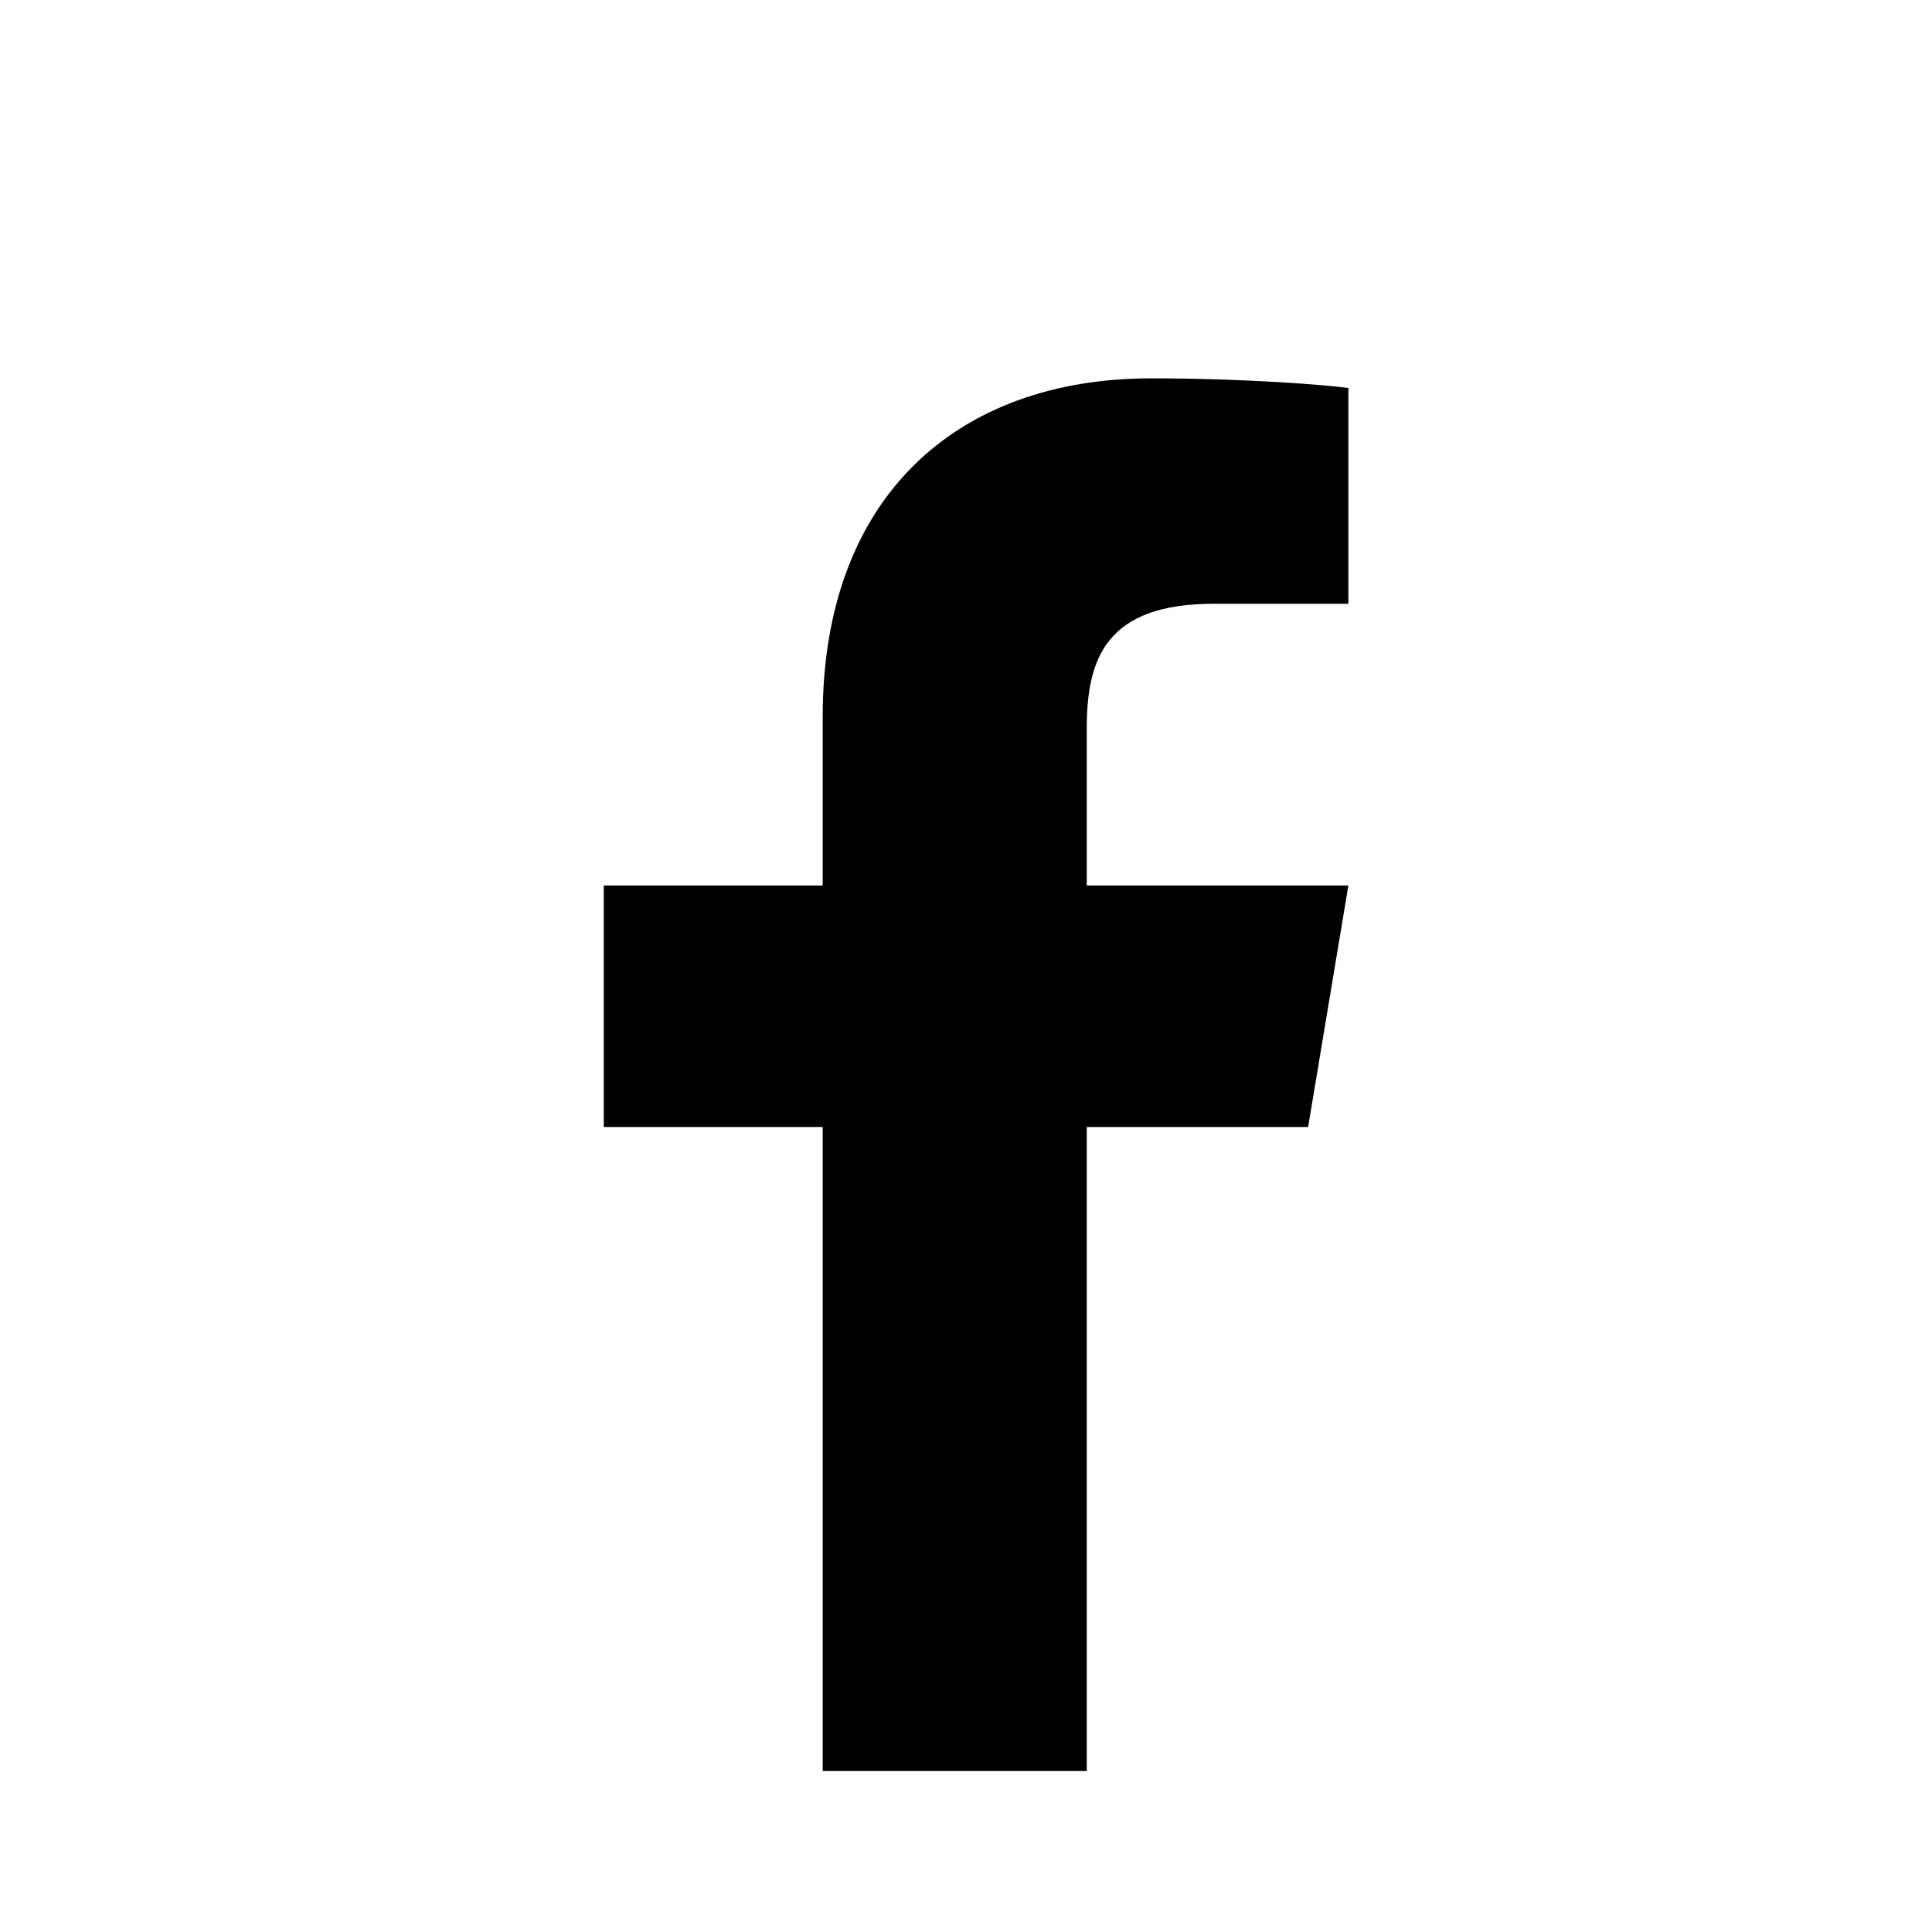
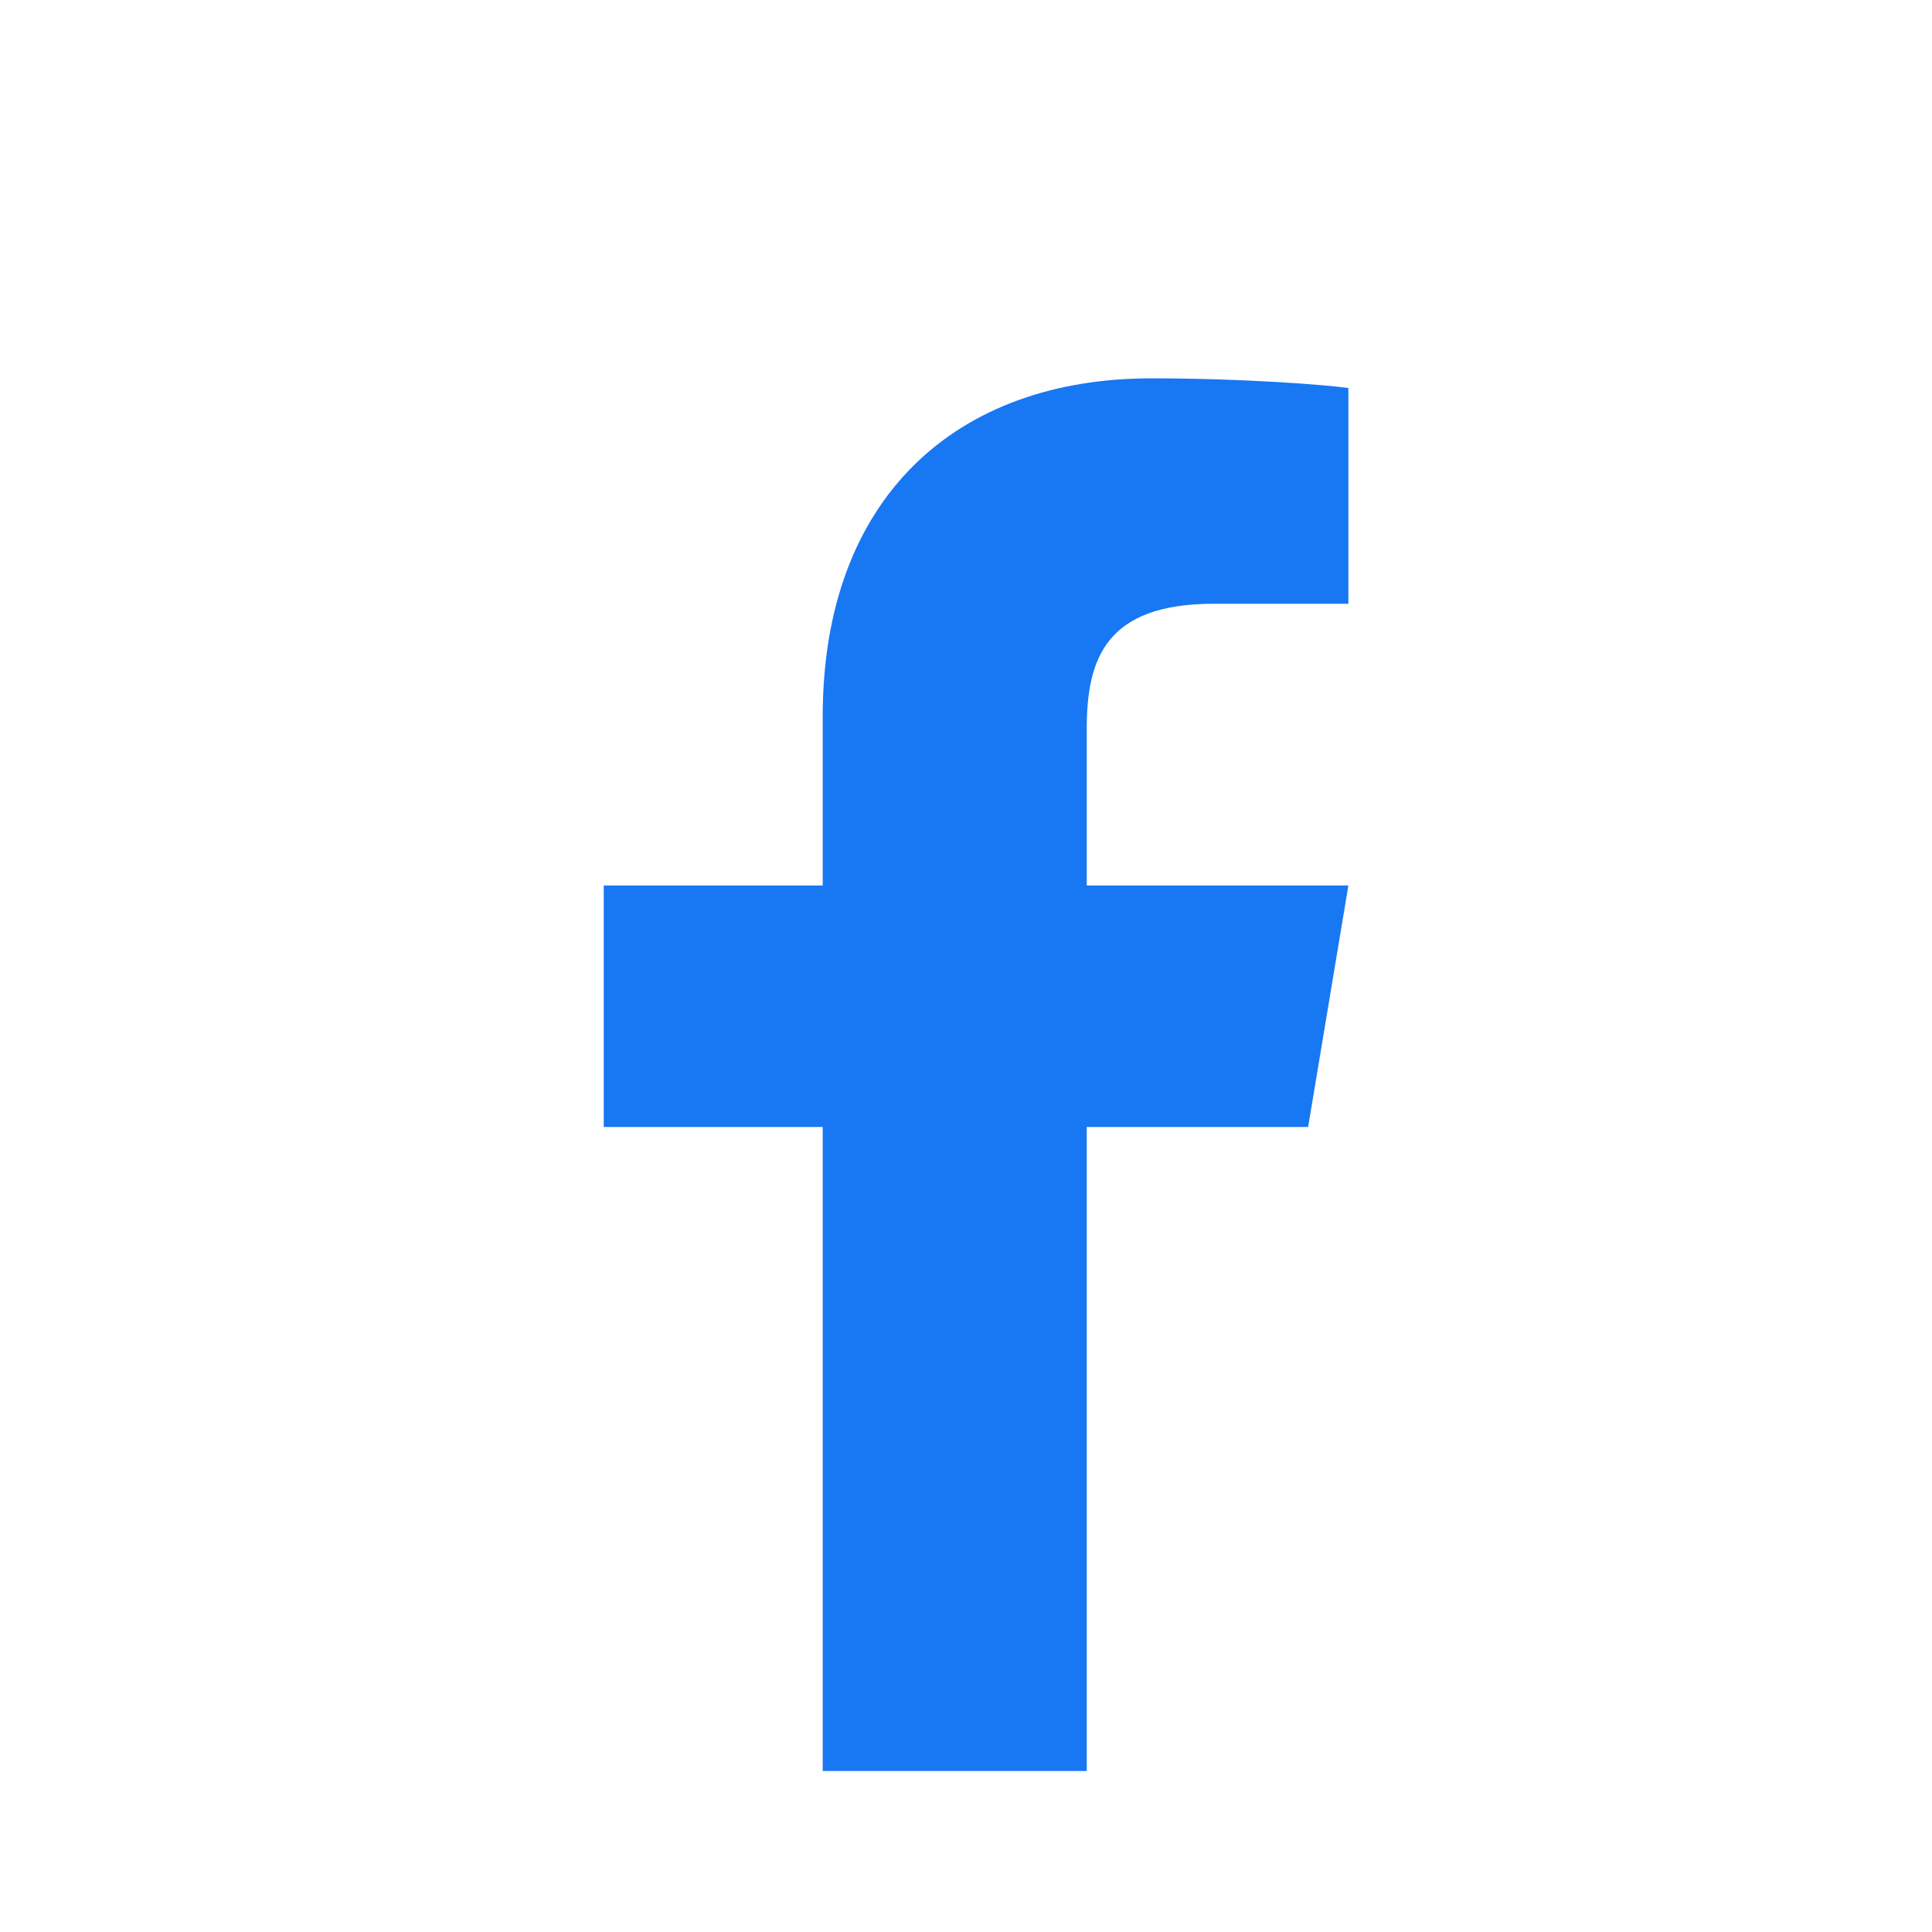
- <svg xmlns="http://www.w3.org/2000/svg" viewBox="0 0 24 24" fill="currentColor">
+ <svg xmlns="http://www.w3.org/2000/svg" viewBox="0 0 24 24" fill="#1877F2">
  <path d="M13.5 22v-8h2.75l.5-3h-3.25V9.05c0-.87.24-1.55 1.58-1.55h1.67V4.82c-.29-.04-1.29-.12-2.45-.12-2.42 0-4.08 1.48-4.08 4.2V11H7.5v3h2.72v8h3.28z" />
</svg>
